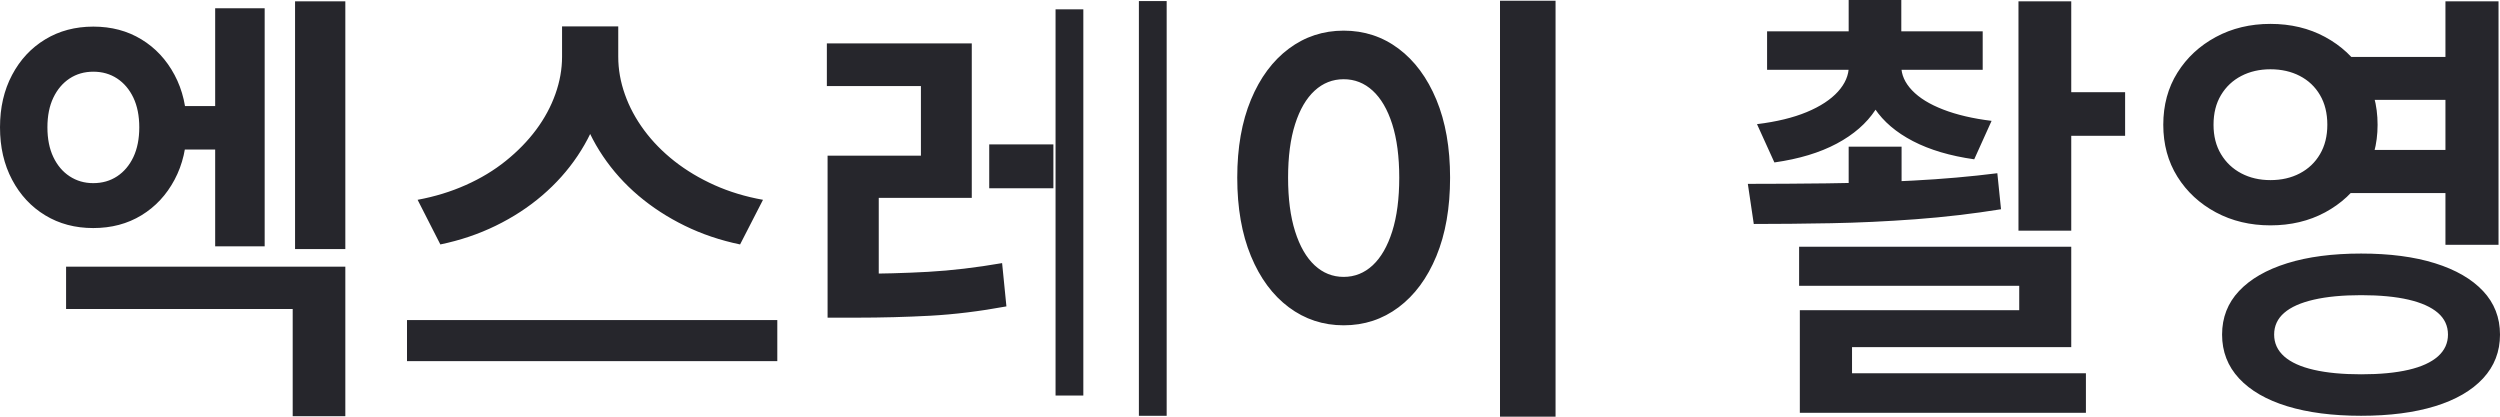
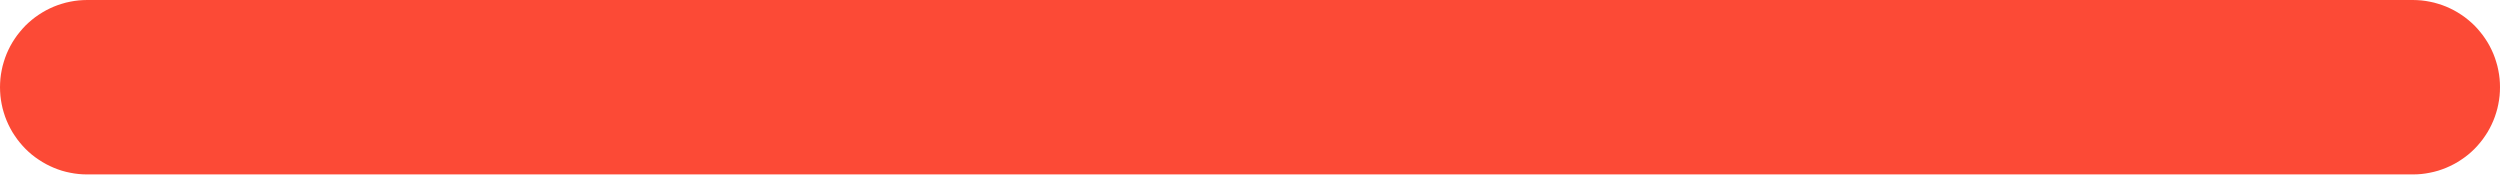
- <svg xmlns="http://www.w3.org/2000/svg" version="1.1" width="90px" height="15px">
-   <g transform="matrix(1 0 0 1 -73 -356 )">
-     <path d="M 6.171 5.382  L 6.171 3.818  L 8.452 3.818  L 8.452 5.382  L 6.171 5.382  Z M 10.622 8.966  L 10.622 0.049  L 12.432 0.049  L 12.432 8.966  L 10.622 8.966  Z M 7.746 8.869  L 7.746 0.297  L 9.528 0.297  L 9.528 8.869  L 7.746 8.869  Z M 2.379 11.124  L 2.379 9.599  L 12.432 9.599  L 12.432 14.984  L 10.537 14.984  L 10.537 11.124  L 2.379 11.124  Z M 1.627 1.418  C 2.132 1.111  2.71 0.958  3.361 0.958  C 4.012 0.958  4.589 1.111  5.092 1.418  C 5.595 1.724  5.993 2.151  6.284 2.698  C 6.576 3.244  6.722 3.873  6.722 4.584  C 6.722 5.295  6.576 5.924  6.284 6.47  C 5.993 7.017  5.595 7.444  5.093 7.75  C 4.59 8.057  4.011 8.21  3.356 8.21  C 2.706 8.21  2.129 8.057  1.625 7.75  C 1.121 7.444  0.724 7.017  0.435 6.47  C 0.145 5.924  0 5.295  0 4.584  C 0 3.873  0.145 3.244  0.435 2.698  C 0.724 2.151  1.122 1.724  1.627 1.418  Z M 4.217 2.826  C 3.969 2.663  3.683 2.581  3.361 2.581  C 3.038 2.581  2.753 2.663  2.505 2.826  C 2.257 2.99  2.062 3.22  1.92 3.517  C 1.778 3.814  1.707 4.17  1.707 4.584  C 1.707 4.998  1.778 5.355  1.92 5.654  C 2.062 5.952  2.257 6.184  2.507 6.347  C 2.757 6.511  3.04 6.593  3.356 6.593  C 3.682 6.593  3.969 6.511  4.217 6.347  C 4.465 6.184  4.66 5.952  4.802 5.654  C 4.943 5.355  5.014 4.998  5.014 4.584  C 5.014 4.17  4.943 3.814  4.802 3.517  C 4.66 3.22  4.465 2.99  4.217 2.826  Z M 20.234 2.043  C 20.234 2.043  20.234 0.951  20.234 0.951  L 21.888 0.951  C 21.888 0.951  21.888 2.043  21.888 2.043  C 21.888 2.693  21.794 3.318  21.606 3.919  C 21.418 4.52  21.147 5.084  20.793 5.611  C 20.44 6.138  20.015 6.613  19.519 7.037  C 19.023 7.462  18.466 7.825  17.848 8.126  C 17.231 8.428  16.566 8.652  15.853 8.8  C 15.853 8.8  15.034 7.193  15.034 7.193  C 15.654 7.078  16.232 6.901  16.767 6.662  C 17.303 6.424  17.784 6.134  18.21 5.791  C 18.637 5.448  19.001 5.074  19.303 4.668  C 19.604 4.263  19.835 3.835  19.994 3.386  C 20.154 2.938  20.234 2.49  20.234 2.043  Z M 20.609 2.043  C 20.609 2.043  20.609 0.951  20.609 0.951  L 22.257 0.951  C 22.257 0.951  22.257 2.043  22.257 2.043  C 22.257 2.497  22.337 2.95  22.497 3.4  C 22.656 3.851  22.887 4.28  23.189 4.688  C 23.49 5.095  23.854 5.466  24.28 5.802  C 24.707 6.137  25.188 6.425  25.723 6.665  C 26.259 6.905  26.84 7.081  27.468 7.193  C 27.468 7.193  26.643 8.8  26.643 8.8  C 25.931 8.652  25.267 8.428  24.651 8.126  C 24.035 7.825  23.479 7.463  22.983 7.043  C 22.487 6.622  22.061 6.148  21.706 5.621  C 21.35 5.094  21.079 4.53  20.891 3.927  C 20.703 3.324  20.609 2.696  20.609 2.043  Z M 14.652 13  L 14.652 11.523  L 27.983 11.523  L 27.983 13  L 14.652 13  Z M 29.793 11.436  L 29.793 9.856  C 29.793 9.856  30.818 9.856  30.818 9.856  C 31.711 9.856  32.576 9.832  33.413 9.786  C 34.25 9.739  35.138 9.634  36.076 9.472  C 36.076 9.472  36.231 11.03  36.231 11.03  C 35.268 11.207  34.356 11.319  33.493 11.366  C 32.631 11.412  31.739 11.436  30.818 11.436  C 30.818 11.436  29.793 11.436  29.793 11.436  Z M 29.767 3.099  L 29.767 1.562  L 34.984 1.562  L 34.984 7.124  L 31.635 7.124  L 31.635 10.469  L 29.793 10.469  L 29.793 5.604  L 33.153 5.604  L 33.153 3.099  L 29.767 3.099  Z M 41 14.968  L 41 0.038  L 42 0.038  L 42 14.968  L 41 14.968  Z M 35.612 6.778  L 35.612 5.198  L 37.922 5.198  L 37.922 6.778  L 35.612 6.778  Z M 38 14.238  L 38 0.335  L 39 0.335  L 39 14.238  L 38 14.238  Z M 54 15  L 54 0.027  L 56 0.027  L 56 15  L 54 15  Z M 46.398 1.752  C 46.978 1.319  47.636 1.103  48.372 1.103  C 49.112 1.103  49.771 1.319  50.349 1.752  C 50.927 2.185  51.381 2.798  51.71 3.59  C 52.039 4.382  52.203 5.317  52.203 6.396  C 52.203 7.482  52.039 8.423  51.71 9.219  C 51.381 10.015  50.927 10.629  50.349 11.062  C 49.771 11.495  49.112 11.711  48.372 11.711  C 47.636 11.711  46.978 11.495  46.398 11.062  C 45.818 10.629  45.363 10.015  45.034 9.219  C 44.705 8.423  44.541 7.482  44.541 6.396  C 44.541 5.317  44.705 4.382  45.034 3.59  C 45.363 2.798  45.818 2.185  46.398 1.752  Z M 49.418 3.265  C 49.118 2.989  48.769 2.852  48.372 2.852  C 47.975 2.852  47.626 2.989  47.326 3.265  C 47.027 3.54  46.792 3.941  46.624 4.469  C 46.455 4.997  46.371 5.639  46.371 6.396  C 46.371 7.153  46.455 7.798  46.624 8.331  C 46.792 8.864  47.027 9.271  47.326 9.55  C 47.626 9.829  47.975 9.968  48.372 9.968  C 48.769 9.968  49.118 9.829  49.418 9.55  C 49.717 9.271  49.951 8.864  50.12 8.331  C 50.288 7.798  50.373 7.153  50.373 6.396  C 50.373 5.639  50.288 4.997  50.12 4.469  C 49.951 3.941  49.717 3.54  49.418 3.265  Z M 66.557 2.382  C 66.557 2.382  66.557 2.187  66.557 2.187  L 67.986 2.187  C 67.986 2.187  67.986 2.382  67.986 2.382  C 67.986 2.955  67.828 3.482  67.512 3.961  C 67.195 4.441  66.733 4.844  66.123 5.17  C 65.513 5.496  64.765 5.722  63.878 5.848  C 63.878 5.848  63.252 4.469  63.252 4.469  C 63.957 4.383  64.553 4.238  65.042 4.035  C 65.53 3.832  65.905 3.586  66.166 3.299  C 66.426 3.011  66.557 2.705  66.557 2.382  Z M 67.023 2.382  C 67.023 2.382  67.023 2.187  67.023 2.187  L 68.447 2.187  C 68.447 2.187  68.447 2.382  68.447 2.382  C 68.447 2.691  68.576 2.981  68.835 3.253  C 69.094 3.525  69.467 3.755  69.954 3.943  C 70.44 4.132  71.022 4.268  71.697 4.351  C 71.697 4.351  71.072 5.735  71.072 5.735  C 70.207 5.613  69.472 5.395  68.867 5.081  C 68.263 4.767  67.804 4.377  67.492 3.91  C 67.179 3.443  67.023 2.933  67.023 2.382  Z M 63.615 2.513  L 63.615 1.129  L 71.377 1.129  L 71.377 2.513  L 63.615 2.513  Z M 66.552 7.299  L 66.552 5.281  L 68.457 5.281  L 68.457 7.299  L 66.552 7.299  Z M 66.552 1.862  L 66.552 0  L 68.447 0  L 68.447 1.862  L 66.552 1.862  Z M 64.768 10.288  L 64.768 8.882  L 74.565 8.882  L 74.565 12.496  L 66.673 12.496  L 66.673 14.067  L 64.794 14.067  L 64.794 11.166  L 72.692 11.166  L 72.692 10.288  L 64.768 10.288  Z M 64.794 14.86  L 64.794 13.438  L 75.093 13.438  L 75.093 14.86  L 64.794 14.86  Z M 72.665 8.304  L 72.665 0.049  L 74.565 0.049  L 74.565 8.304  L 72.665 8.304  Z M 73.875 4.888  L 73.875 3.319  L 76.504 3.319  L 76.504 4.888  L 73.875 4.888  Z M 65.907 8.036  C 64.913 8.054  63.99 8.063  63.136 8.063  C 63.136 8.063  62.922 6.619  62.922 6.619  C 63.797 6.619  64.745 6.613  65.765 6.601  C 66.786 6.588  67.822 6.555  68.874 6.501  C 69.927 6.446  70.937 6.358  71.904 6.236  C 71.904 6.236  72.037 7.533  72.037 7.533  C 71.031 7.695  70.006 7.815  68.963 7.893  C 67.919 7.97  66.901 8.018  65.907 8.036  Z M 84.251 3.596  L 84.251 2.049  L 88.641 2.049  L 88.641 3.596  L 84.251 3.596  Z M 84.251 6.95  L 84.251 5.398  L 88.641 5.398  L 88.641 6.95  L 84.251 6.95  Z M 79.772 1.331  C 80.355 1.017  81.01 0.86  81.735 0.86  C 82.468 0.86  83.124 1.017  83.704 1.331  C 84.284 1.645  84.744 2.073  85.084 2.616  C 85.423 3.159  85.593 3.784  85.593 4.492  C 85.593 5.195  85.423 5.818  85.084 6.362  C 84.744 6.905  84.284 7.332  83.704 7.645  C 83.124 7.957  82.468 8.113  81.735 8.113  C 81.01 8.113  80.355 7.957  79.772 7.645  C 79.189 7.332  78.727 6.905  78.387 6.362  C 78.047 5.818  77.878 5.195  77.878 4.492  C 77.878 3.784  78.047 3.159  78.387 2.616  C 78.727 2.073  79.189 1.645  79.772 1.331  Z M 82.794 2.734  C 82.486 2.574  82.133 2.494  81.735 2.494  C 81.345 2.494  80.996 2.574  80.687 2.734  C 80.379 2.894  80.135 3.123  79.956 3.422  C 79.776 3.721  79.687 4.077  79.687 4.492  C 79.687 4.899  79.776 5.251  79.956 5.55  C 80.135 5.849  80.379 6.079  80.687 6.241  C 80.996 6.403  81.345 6.484  81.735 6.484  C 82.133 6.484  82.486 6.403  82.794 6.241  C 83.103 6.079  83.345 5.849  83.52 5.55  C 83.696 5.251  83.784 4.899  83.784 4.492  C 83.784 4.077  83.696 3.721  83.52 3.422  C 83.345 3.123  83.103 2.894  82.794 2.734  Z M 88.036 8.814  L 88.036 0.049  L 89.947 0.049  L 89.947 8.814  L 88.036 8.814  Z M 82.338 9.477  C 83.085 9.244  83.972 9.128  85 9.128  C 86.028 9.128  86.915 9.244  87.66 9.477  C 88.406 9.71  88.982 10.043  89.389 10.476  C 89.796 10.909  90 11.432  90 12.045  C 90 12.659  89.796 13.184  89.389 13.623  C 88.982 14.061  88.406 14.395  87.66 14.624  C 86.915 14.853  86.028 14.968  85 14.968  C 83.972 14.968  83.085 14.853  82.338 14.624  C 81.591 14.395  81.014 14.061  80.606 13.623  C 80.199 13.184  79.995 12.659  79.995 12.045  C 79.995 11.432  80.199 10.909  80.606 10.476  C 81.014 10.043  81.591 9.71  82.338 9.477  Z M 86.708 10.788  C 86.244 10.68  85.675 10.626  85 10.626  C 84.332 10.626  83.764 10.68  83.296 10.788  C 82.827 10.896  82.472 11.054  82.231 11.263  C 81.99 11.471  81.869 11.732  81.869 12.045  C 81.869 12.355  81.99 12.616  82.231 12.831  C 82.472 13.044  82.827 13.206  83.296 13.313  C 83.764 13.421  84.332 13.475  85 13.475  C 85.675 13.475  86.244 13.421  86.708 13.313  C 87.171 13.206  87.523 13.044  87.765 12.831  C 88.006 12.616  88.127 12.355  88.127 12.045  C 88.127 11.732  88.006 11.471  87.765 11.263  C 87.523 11.054  87.171 10.896  86.708 10.788  Z " fill-rule="nonzero" fill="#26262c" stroke="none" transform="matrix(1 0 0 1 73 356 )" />
+ <svg xmlns="http://www.w3.org/2000/svg" version="1.1" width="43px" height="3px">
+   <g transform="matrix(1 0 0 1 -19 -307 )">
+     <path d="M 1.353 0.007  C 1.402 0.003  1.451 0  1.5 0  C 1.5 0  41.5 0  41.5 0  C 41.549 0  41.598 0.003  41.647 0.007  C 41.696 0.012  41.744 0.019  41.792 0.029  C 41.841 0.038  41.888 0.05  41.935 0.065  C 41.982 0.079  42.029 0.095  42.074 0.114  C 42.119 0.133  42.164 0.154  42.207 0.177  C 42.25 0.2  42.293 0.226  42.333 0.253  C 42.374 0.28  42.414 0.309  42.452 0.341  C 42.49 0.372  42.526 0.405  42.561 0.439  C 42.596 0.474  42.628 0.511  42.659 0.549  C 42.691 0.587  42.72 0.626  42.747 0.667  C 42.775 0.708  42.8 0.75  42.823 0.793  C 42.846 0.836  42.867 0.881  42.886 0.926  C 42.905 0.971  42.921 1.018  42.935 1.065  C 42.95 1.112  42.962 1.159  42.971 1.208  C 42.981 1.256  42.988 1.304  42.993 1.353  C 42.998 1.402  43 1.451  43 1.5  C 43 1.549  42.998 1.598  42.993 1.647  C 42.988 1.696  42.981 1.745  42.971 1.793  C 42.962 1.841  42.95 1.889  42.935 1.936  C 42.921 1.983  42.905 2.029  42.886 2.074  C 42.867 2.12  42.846 2.164  42.823 2.207  C 42.8 2.251  42.775 2.293  42.747 2.333  C 42.72 2.374  42.691 2.414  42.659 2.452  C 42.628 2.49  42.596 2.526  42.561 2.561  C 42.526 2.596  42.49 2.629  42.452 2.66  C 42.414 2.691  42.374 2.72  42.333 2.747  C 42.293 2.775  42.25 2.8  42.207 2.823  C 42.164 2.846  42.119 2.867  42.074 2.886  C 42.029 2.905  41.982 2.921  41.935 2.936  C 41.888 2.95  41.841 2.962  41.792 2.971  C 41.744 2.981  41.696 2.988  41.647 2.993  C 41.598 2.998  41.549 3  41.5 3  C 41.5 3  1.5 3  1.5 3  C 1.451 3  1.402 2.998  1.353 2.993  C 1.304 2.988  1.255 2.981  1.207 2.971  C 1.159 2.962  1.111 2.95  1.064 2.936  C 1.017 2.921  0.971 2.905  0.926 2.886  C 0.881 2.867  0.836 2.846  0.793 2.823  C 0.75 2.8  0.708 2.775  0.667 2.747  C 0.626 2.72  0.586 2.691  0.548 2.66  C 0.51 2.629  0.474 2.596  0.439 2.561  C 0.405 2.526  0.372 2.49  0.341 2.452  C 0.309 2.414  0.28 2.374  0.253 2.333  C 0.225 2.293  0.2 2.251  0.177 2.207  C 0.154 2.164  0.133 2.12  0.114 2.074  C 0.095 2.029  0.079 1.983  0.065 1.936  C 0.05 1.889  0.038 1.841  0.029 1.793  C 0.019 1.745  0.012 1.696  0.007 1.647  C 0.003 1.598  0 1.549  0 1.5  C 0 1.451  0.003 1.402  0.007 1.353  C 0.012 1.304  0.019 1.256  0.029 1.208  C 0.038 1.159  0.05 1.112  0.065 1.065  C 0.079 1.018  0.095 0.971  0.114 0.926  C 0.133 0.881  0.154 0.836  0.177 0.793  C 0.2 0.75  0.225 0.708  0.253 0.667  C 0.28 0.626  0.309 0.587  0.341 0.549  C 0.372 0.511  0.405 0.474  0.439 0.439  C 0.474 0.405  0.51 0.372  0.548 0.341  C 0.586 0.309  0.626 0.28  0.667 0.253  C 0.708 0.226  0.75 0.2  0.793 0.177  C 0.836 0.154  0.881 0.133  0.926 0.114  C 0.971 0.095  1.017 0.079  1.064 0.065  C 1.111 0.05  1.159 0.038  1.207 0.029  C 1.255 0.019  1.304 0.012  1.353 0.007  Z " fill-rule="nonzero" fill="#fc4a36" stroke="none" transform="matrix(1 0 0 1 19 307 )" />
  </g>
</svg>
